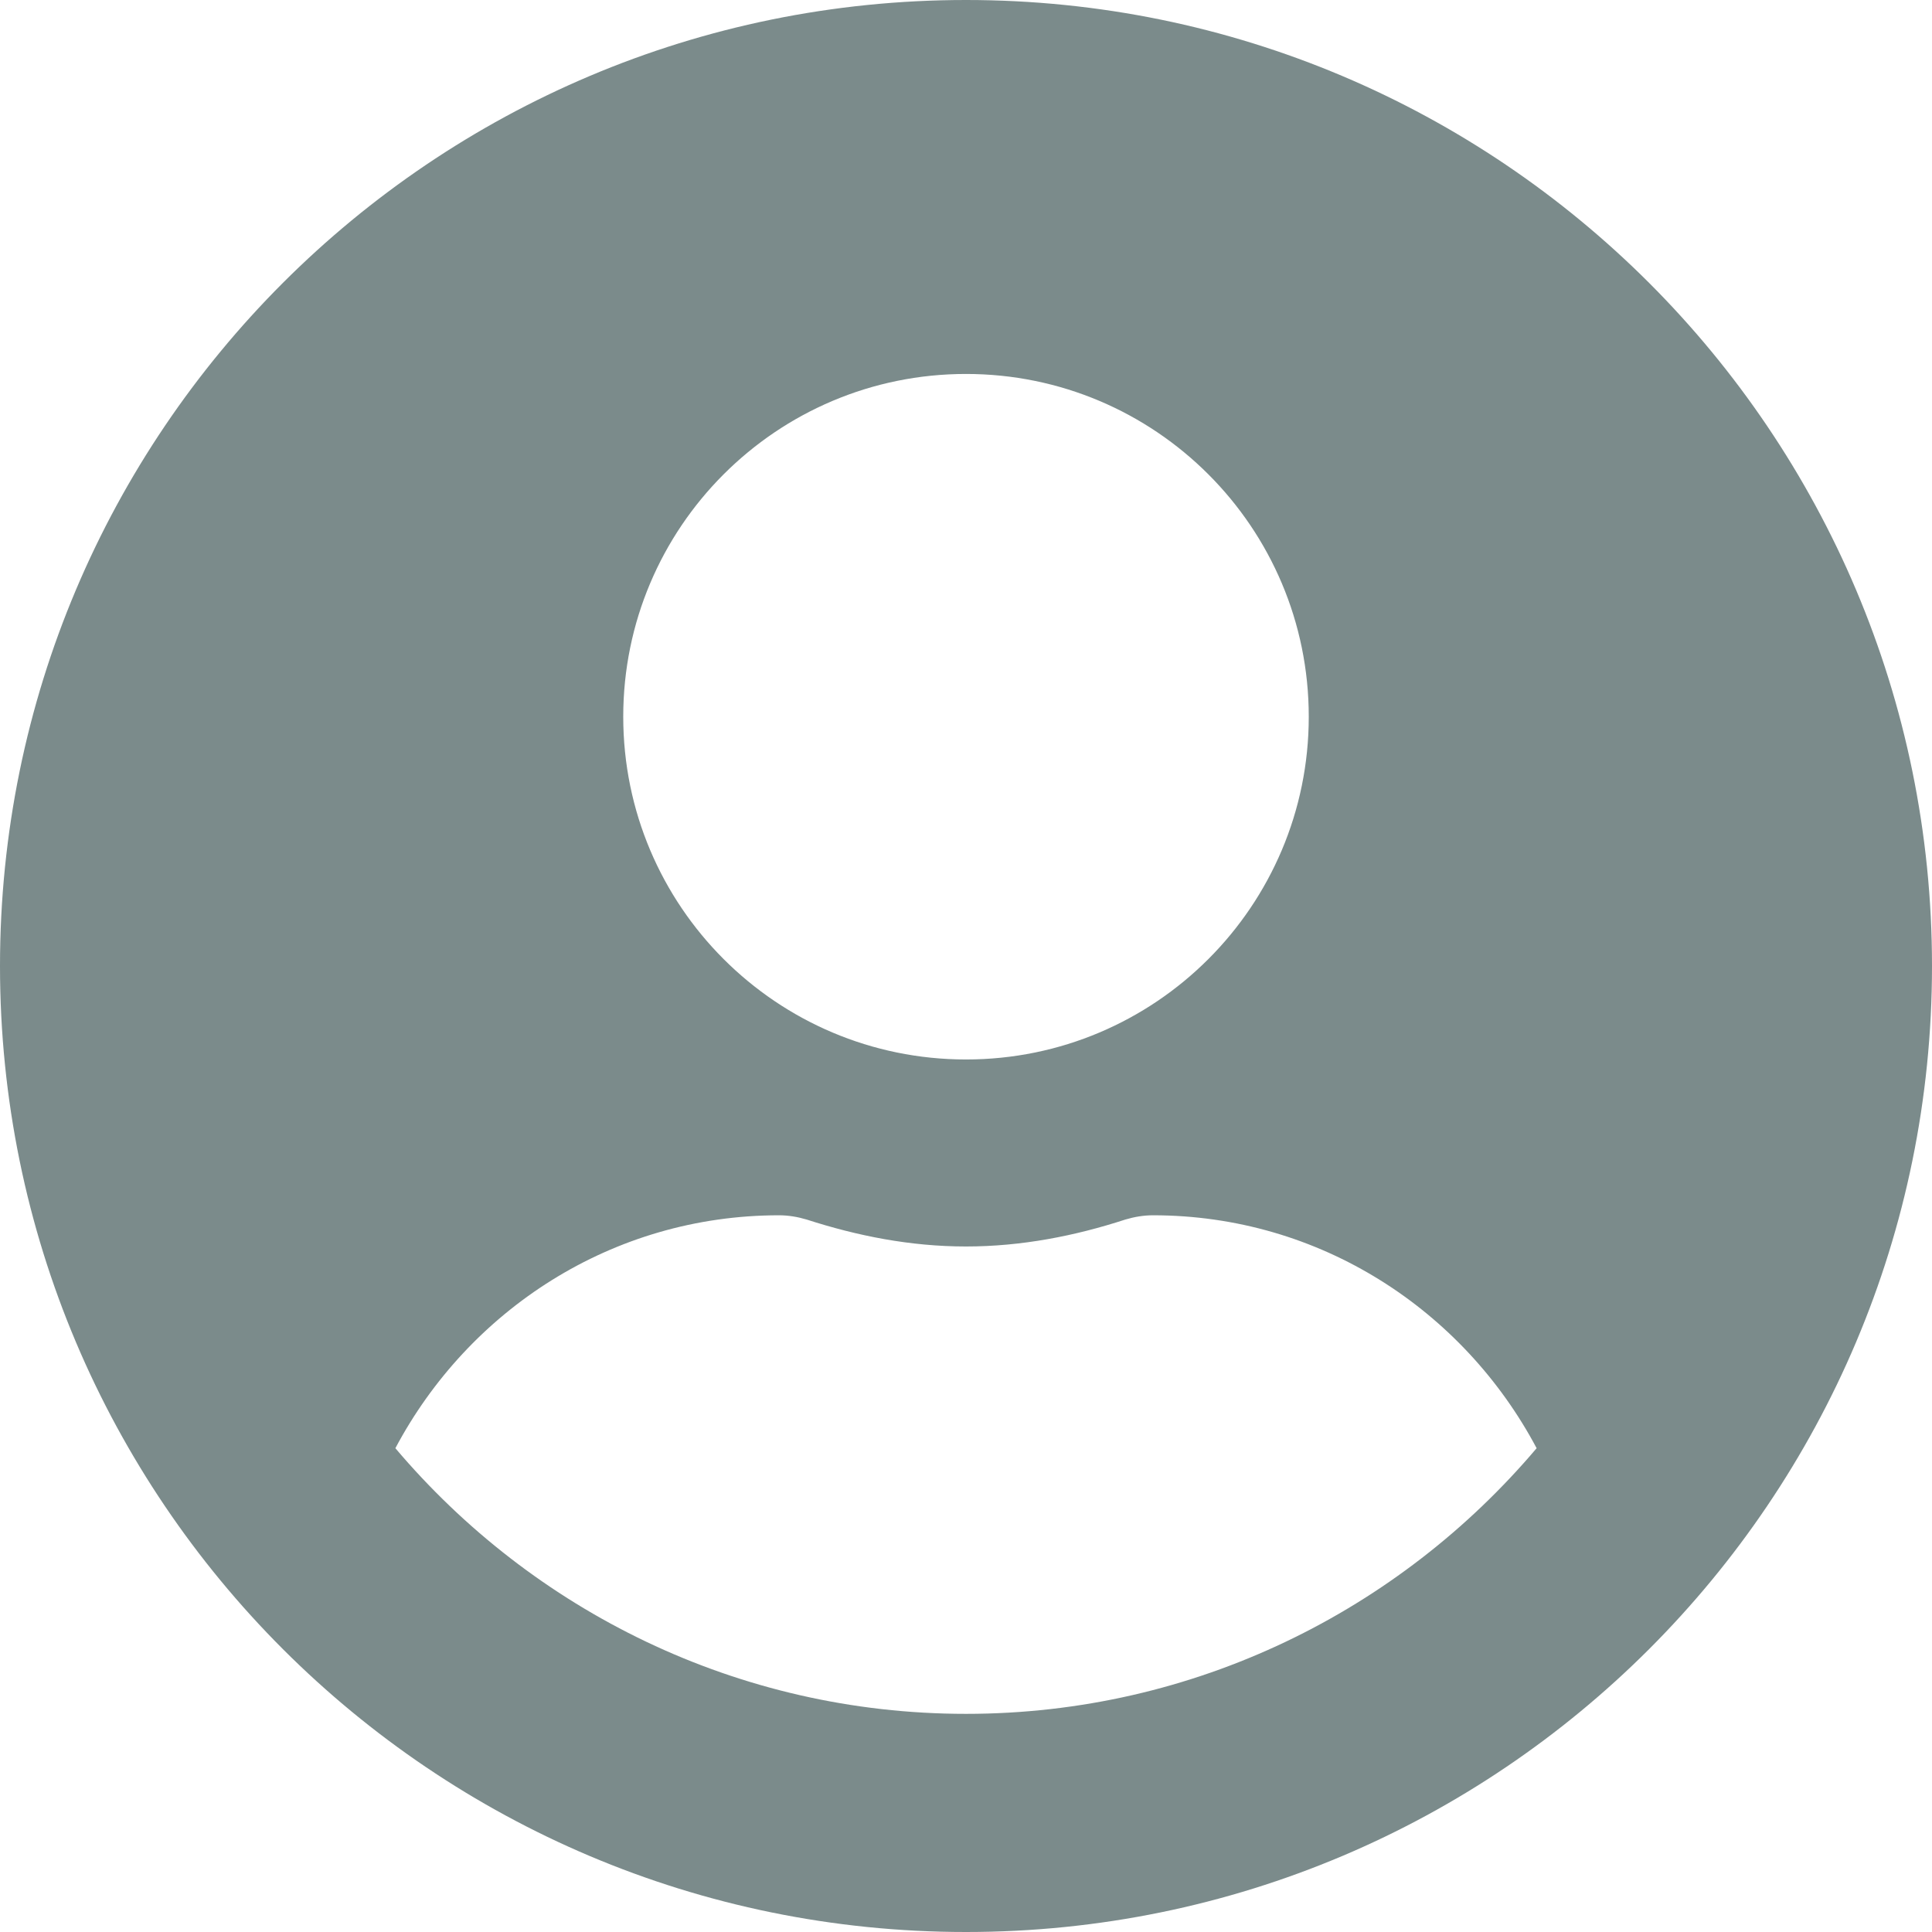
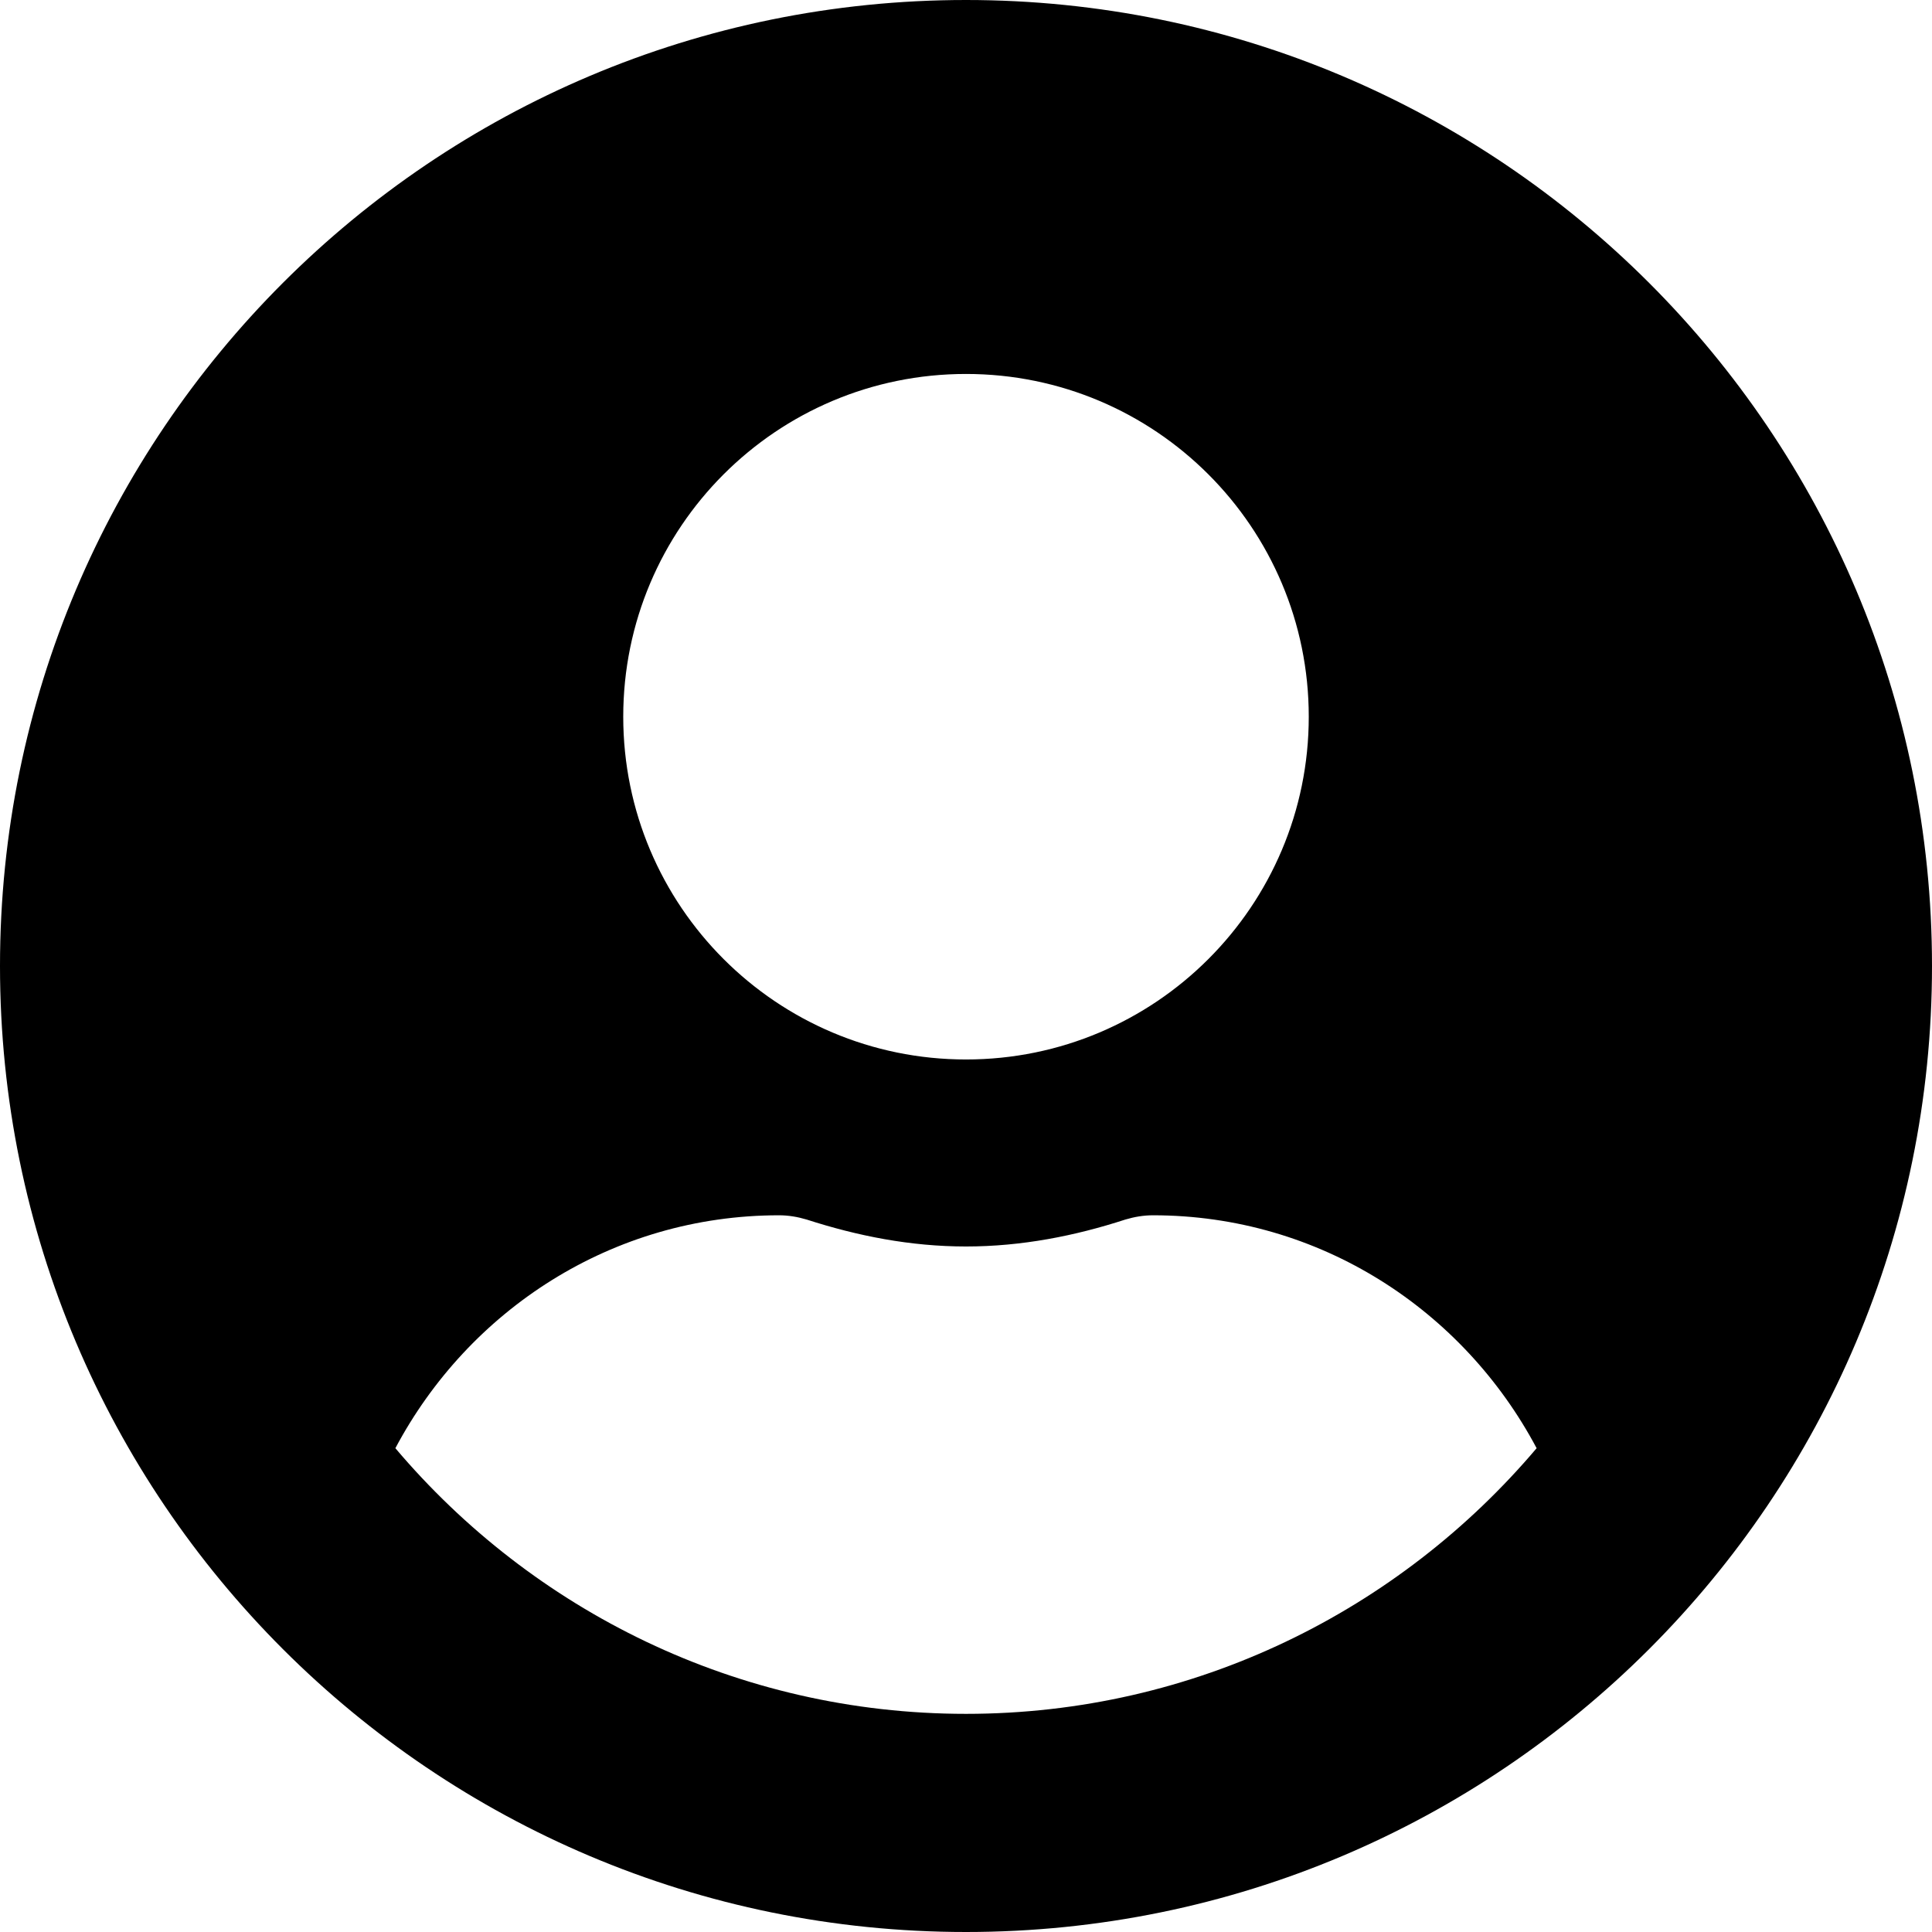
<svg xmlns="http://www.w3.org/2000/svg" width="34" height="34" viewBox="0 0 34 34" fill="none">
-   <path d="M17 0C7.609 0 0 7.609 0 17C0 26.391 7.609 34 17 34C26.391 34 34 26.391 34 17C34 7.609 26.391 0 17 0ZM17 6.581C20.331 6.581 23.032 9.281 23.032 12.613C23.032 15.944 20.331 18.645 17 18.645C13.668 18.645 10.968 15.944 10.968 12.613C10.968 9.281 13.668 6.581 17 6.581ZM17 30.161C12.976 30.161 9.371 28.338 6.958 25.486C8.246 23.06 10.769 21.387 13.71 21.387C13.874 21.387 14.039 21.415 14.196 21.462C15.088 21.75 16.02 21.936 17 21.936C17.98 21.936 18.919 21.75 19.804 21.462C19.961 21.415 20.126 21.387 20.29 21.387C23.231 21.387 25.754 23.06 27.042 25.486C24.629 28.338 21.024 30.161 17 30.161Z" fill="#7B8B8B" />
+   <path fill="currentColor" d="M17 0C7.609 0 0 7.609 0 17C0 26.391 7.609 34 17 34C26.391 34 34 26.391 34 17C34 7.609 26.391 0 17 0ZM17 6.581C20.331 6.581 23.032 9.281 23.032 12.613C23.032 15.944 20.331 18.645 17 18.645C13.668 18.645 10.968 15.944 10.968 12.613C10.968 9.281 13.668 6.581 17 6.581ZM17 30.161C12.976 30.161 9.371 28.338 6.958 25.486C8.246 23.06 10.769 21.387 13.71 21.387C13.874 21.387 14.039 21.415 14.196 21.462C15.088 21.75 16.02 21.936 17 21.936C17.98 21.936 18.919 21.75 19.804 21.462C19.961 21.415 20.126 21.387 20.29 21.387C23.231 21.387 25.754 23.06 27.042 25.486C24.629 28.338 21.024 30.161 17 30.161Z" />
</svg>
